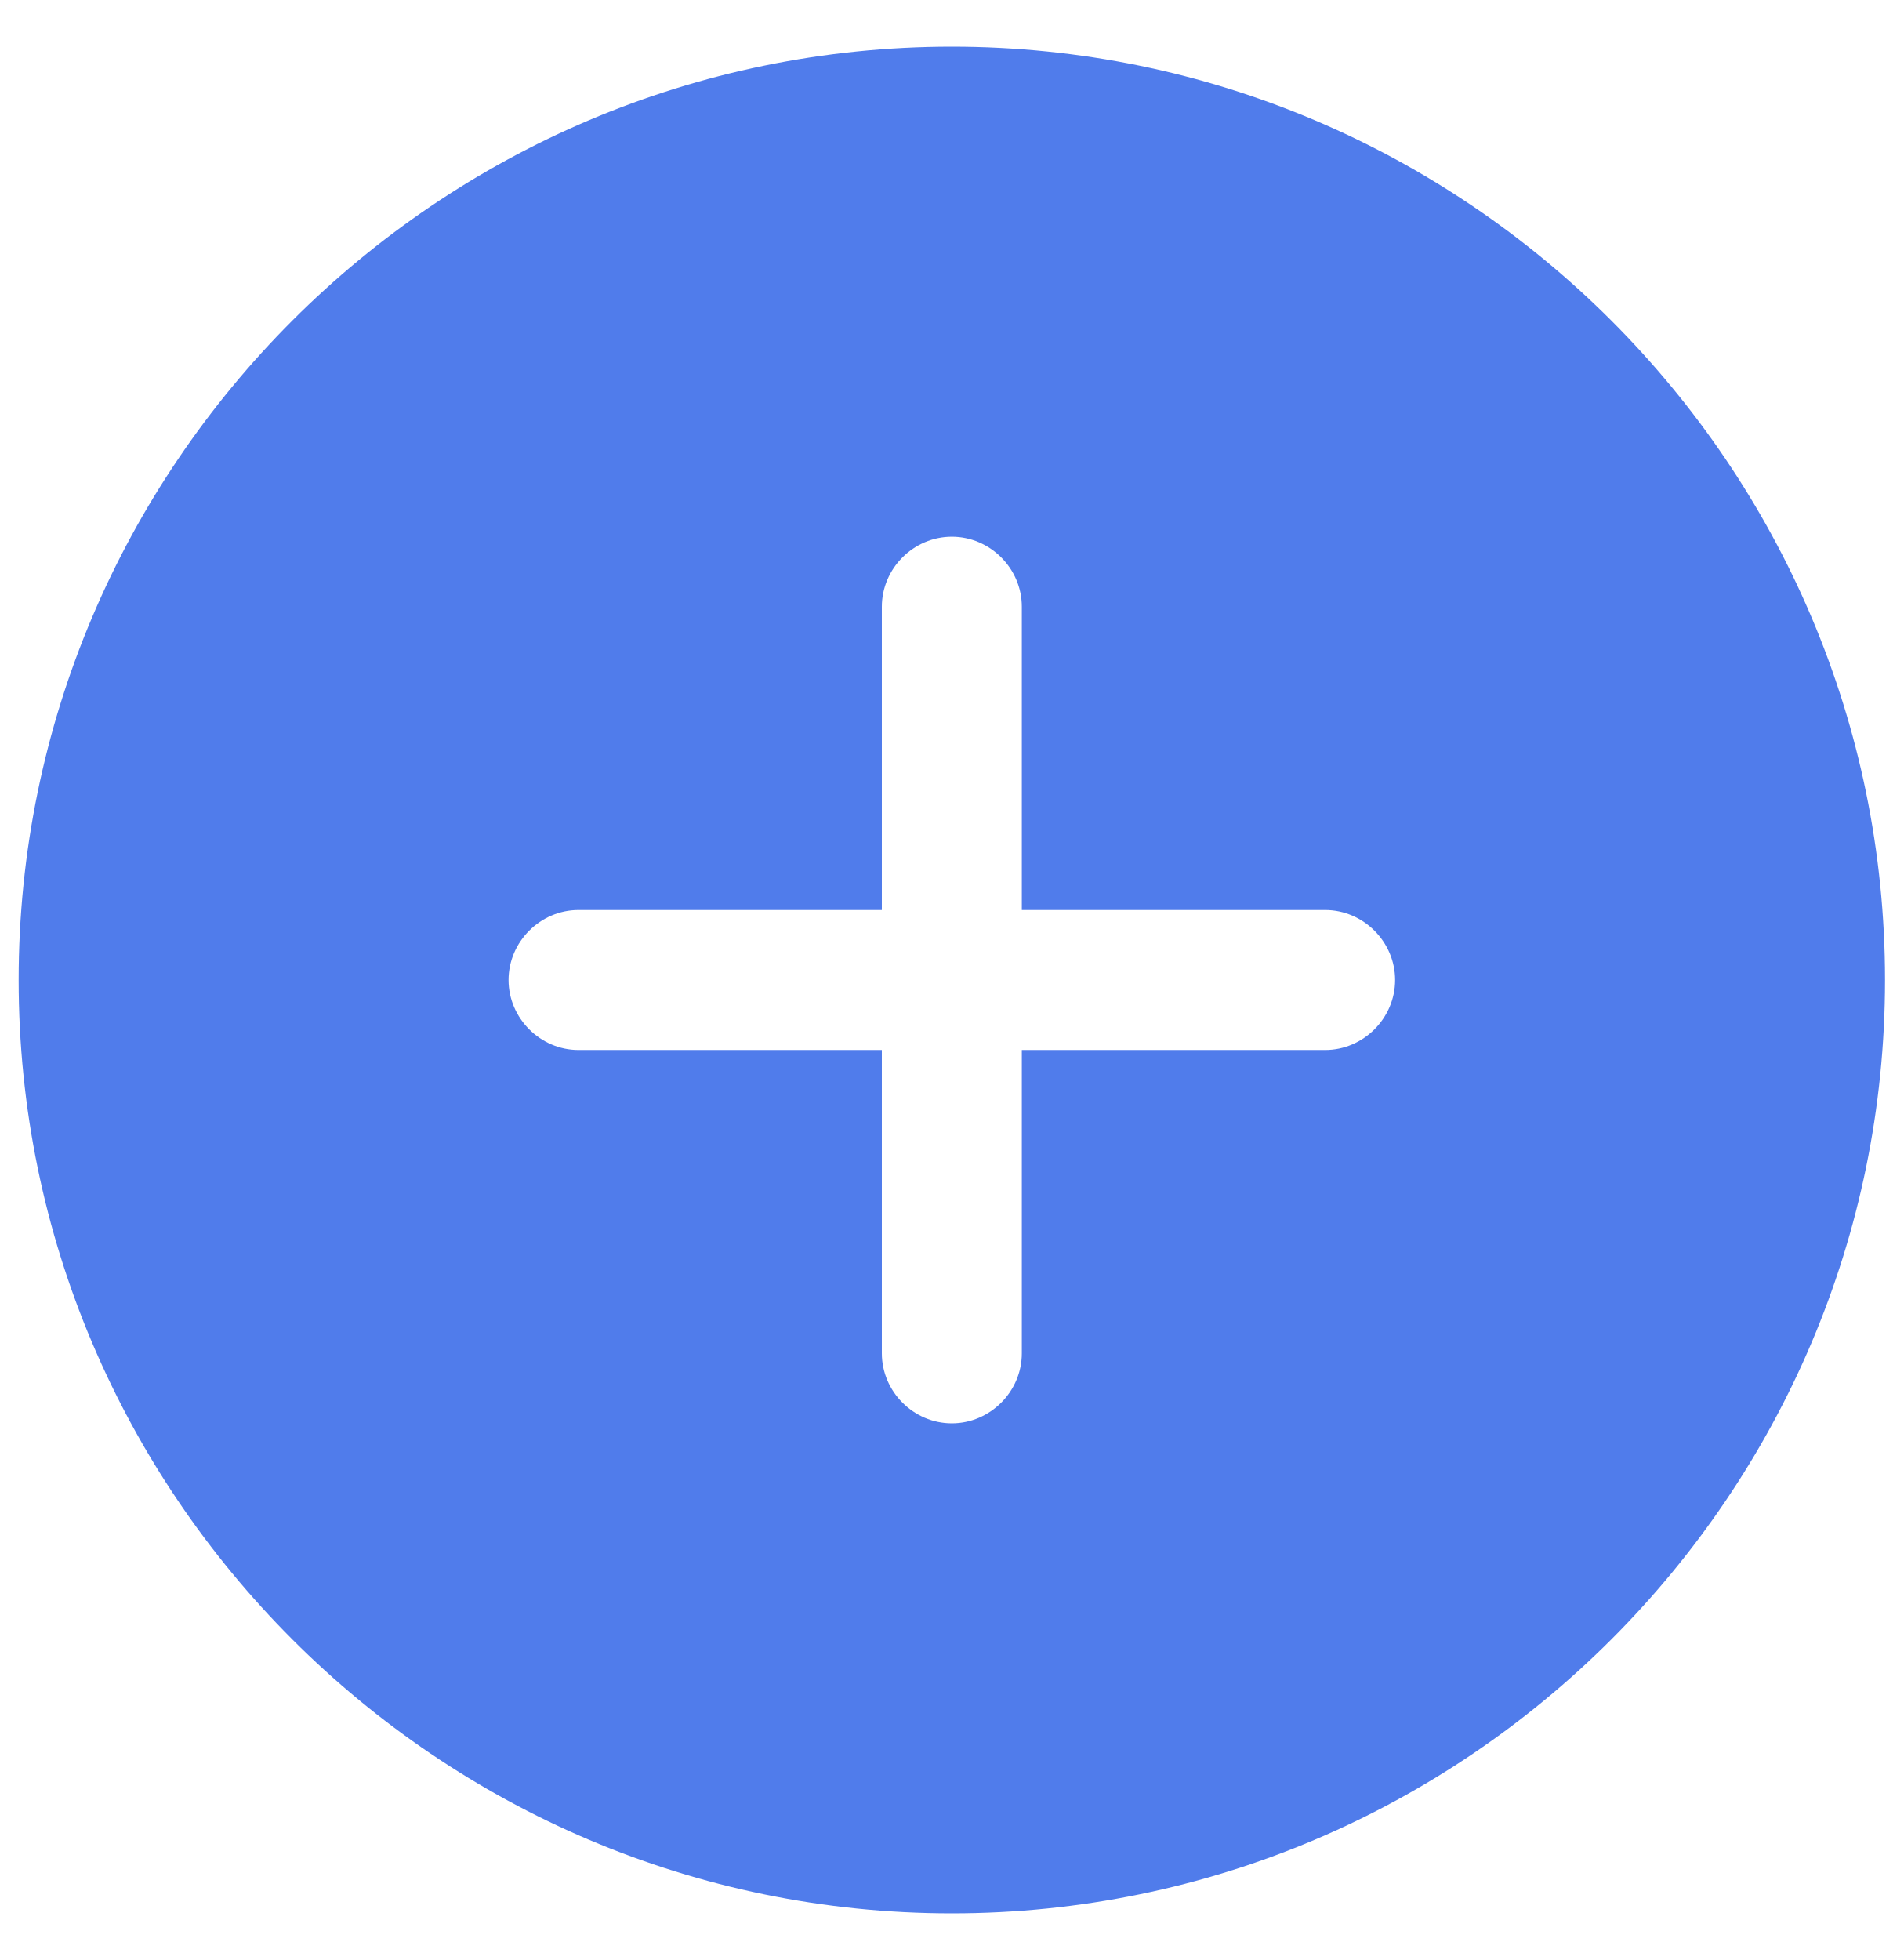
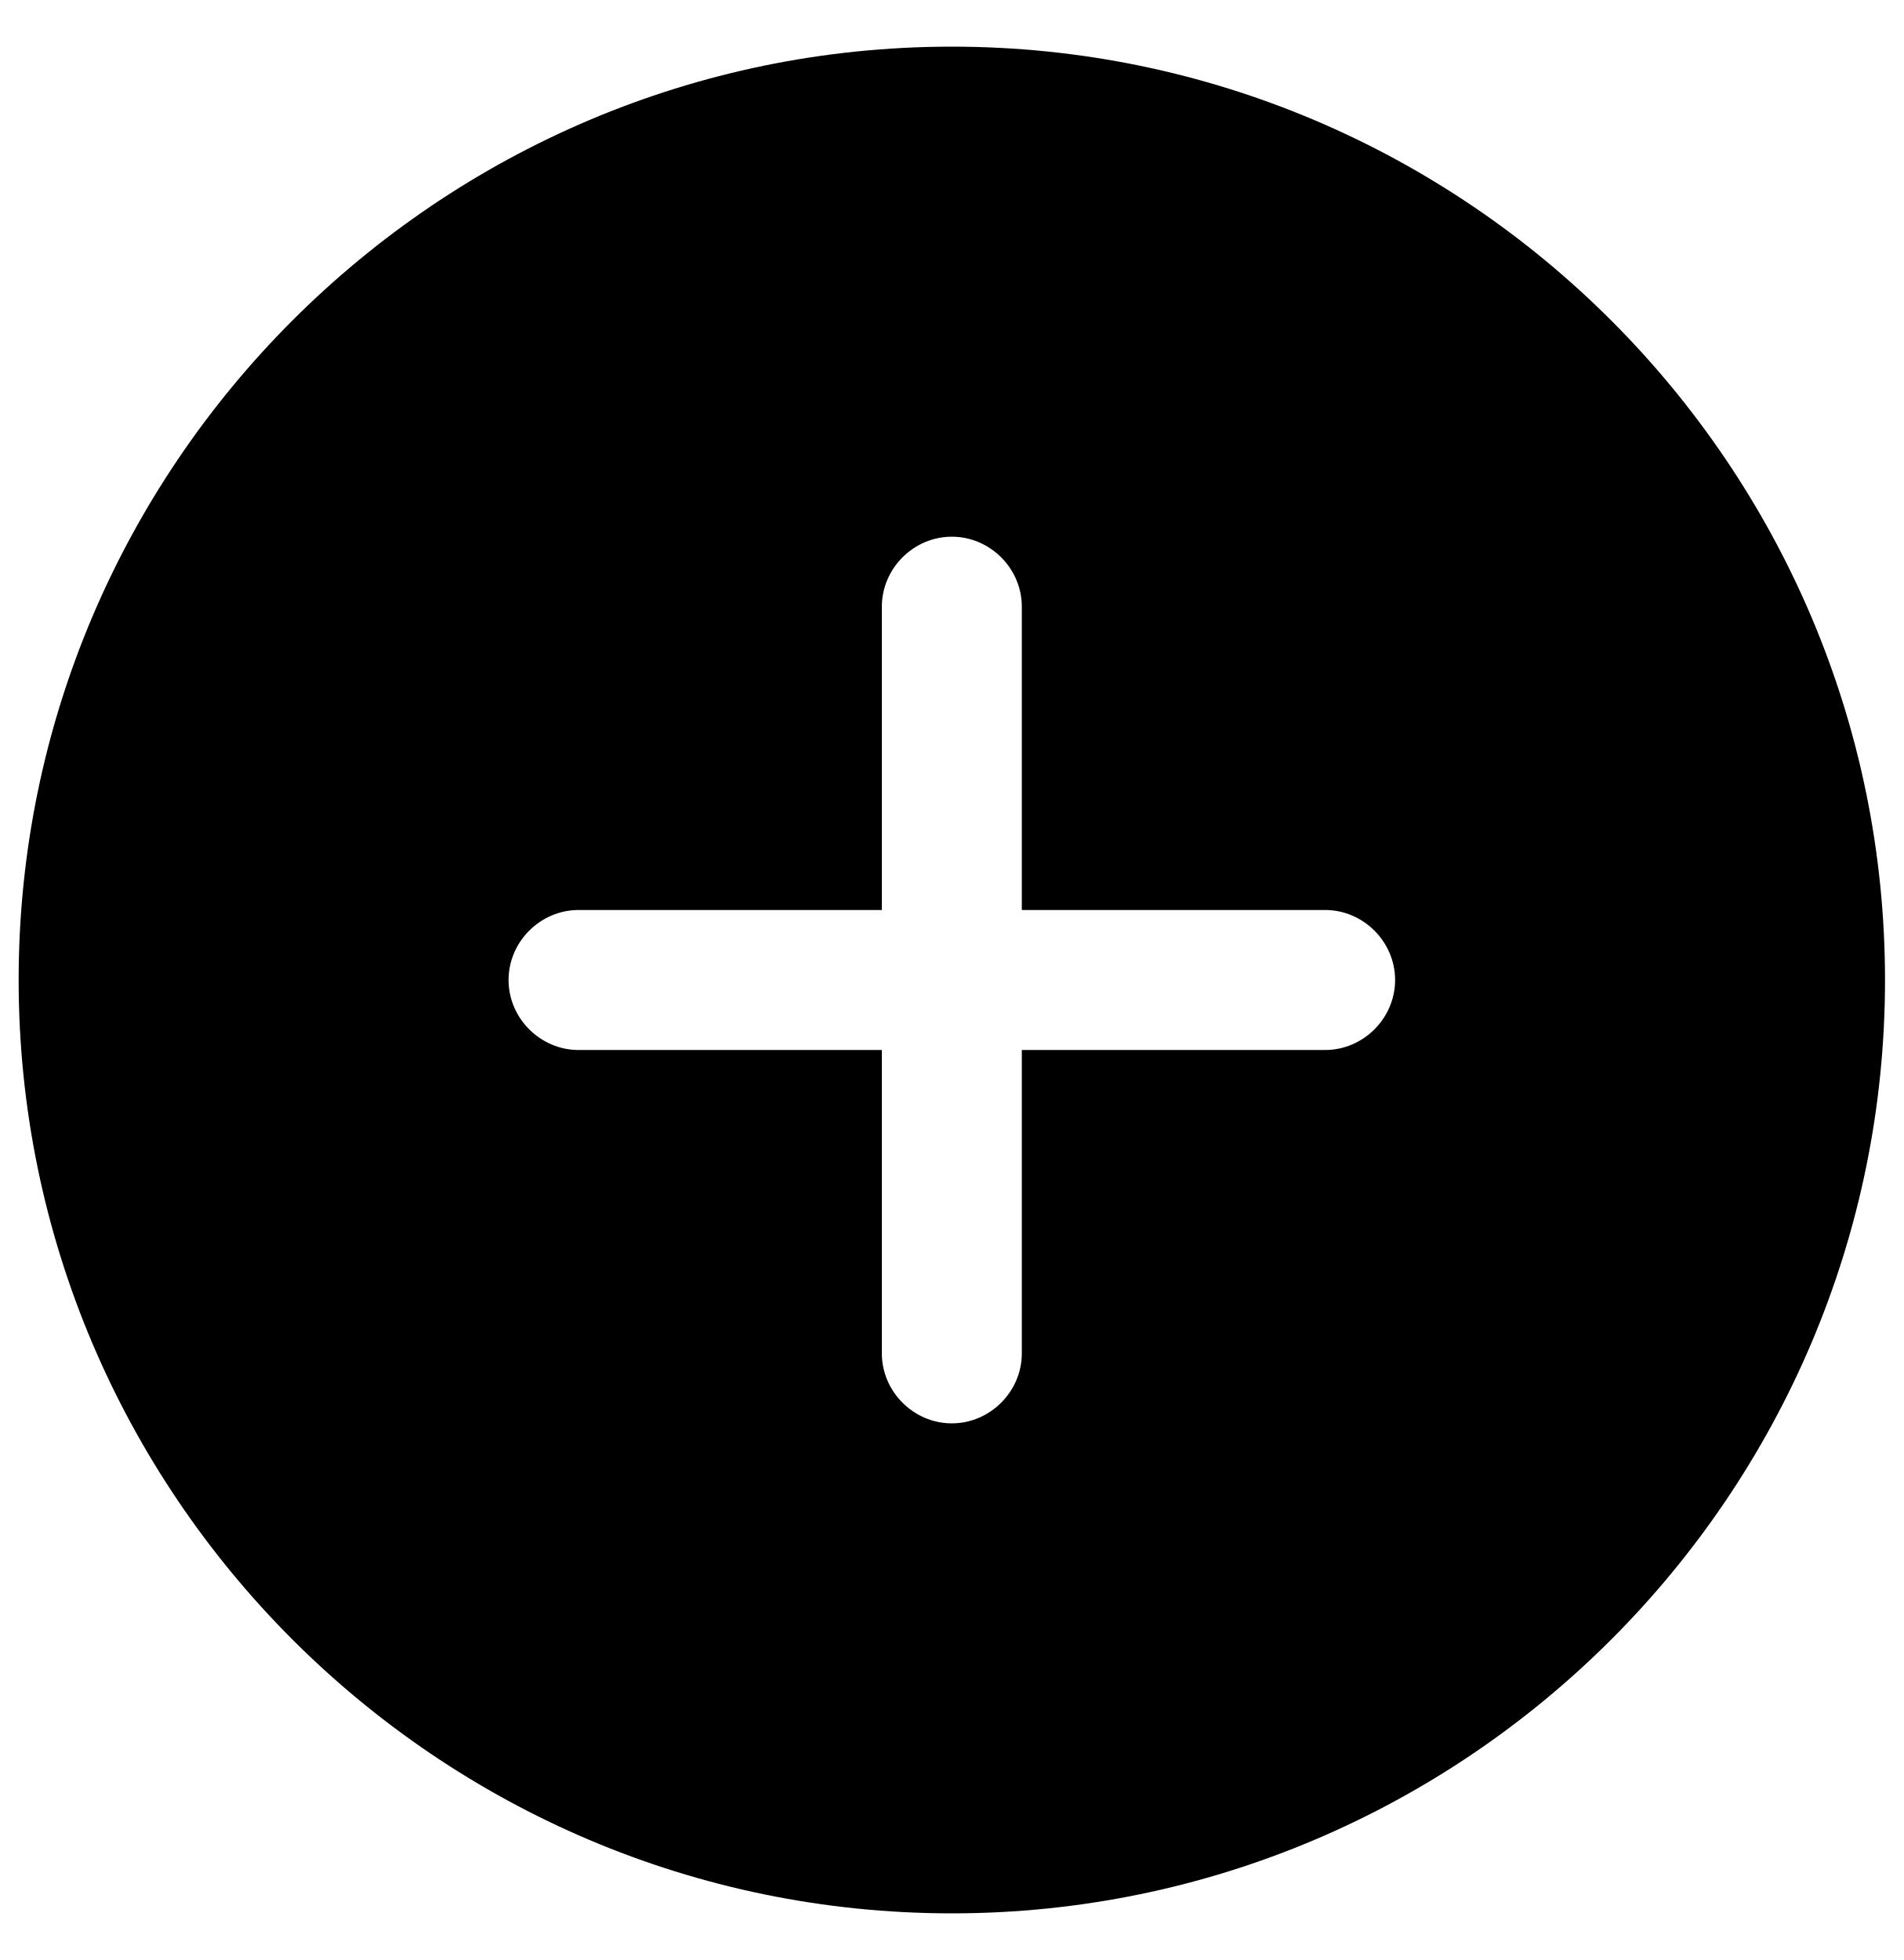
<svg xmlns="http://www.w3.org/2000/svg" width="34" height="35" viewBox="0 0 34 35" fill="none">
-   <path d="M17 0.833C7.817 0.833 0.333 8.317 0.333 17.5C0.333 26.683 7.817 34.167 17 34.167C26.183 34.167 33.667 26.683 33.667 17.5C33.667 8.317 26.183 0.833 17 0.833ZM23.667 18.75H18.25V24.167C18.25 24.85 17.683 25.417 17 25.417C16.317 25.417 15.75 24.85 15.75 24.167V18.75H10.333C9.65 18.75 9.083 18.183 9.083 17.5C9.083 16.817 9.65 16.25 10.333 16.25H15.75V10.834C15.75 10.15 16.317 9.584 17 9.584C17.683 9.584 18.25 10.15 18.25 10.834V16.25H23.667C24.35 16.25 24.917 16.817 24.917 17.5C24.917 18.183 24.35 18.75 23.667 18.75Z" fill="#507CEB" />
+   <path d="M17 0.833C7.817 0.833 0.333 8.317 0.333 17.5C0.333 26.683 7.817 34.167 17 34.167C26.183 34.167 33.667 26.683 33.667 17.5C33.667 8.317 26.183 0.833 17 0.833ZM23.667 18.75H18.25V24.167C18.25 24.85 17.683 25.417 17 25.417C16.317 25.417 15.75 24.85 15.75 24.167V18.75H10.333C9.65 18.75 9.083 18.183 9.083 17.5C9.083 16.817 9.65 16.25 10.333 16.25H15.75V10.834C15.75 10.15 16.317 9.584 17 9.584C17.683 9.584 18.25 10.15 18.25 10.834V16.25H23.667C24.35 16.25 24.917 16.817 24.917 17.5C24.917 18.183 24.35 18.75 23.667 18.75Z" fill="currentColor" />
</svg>
